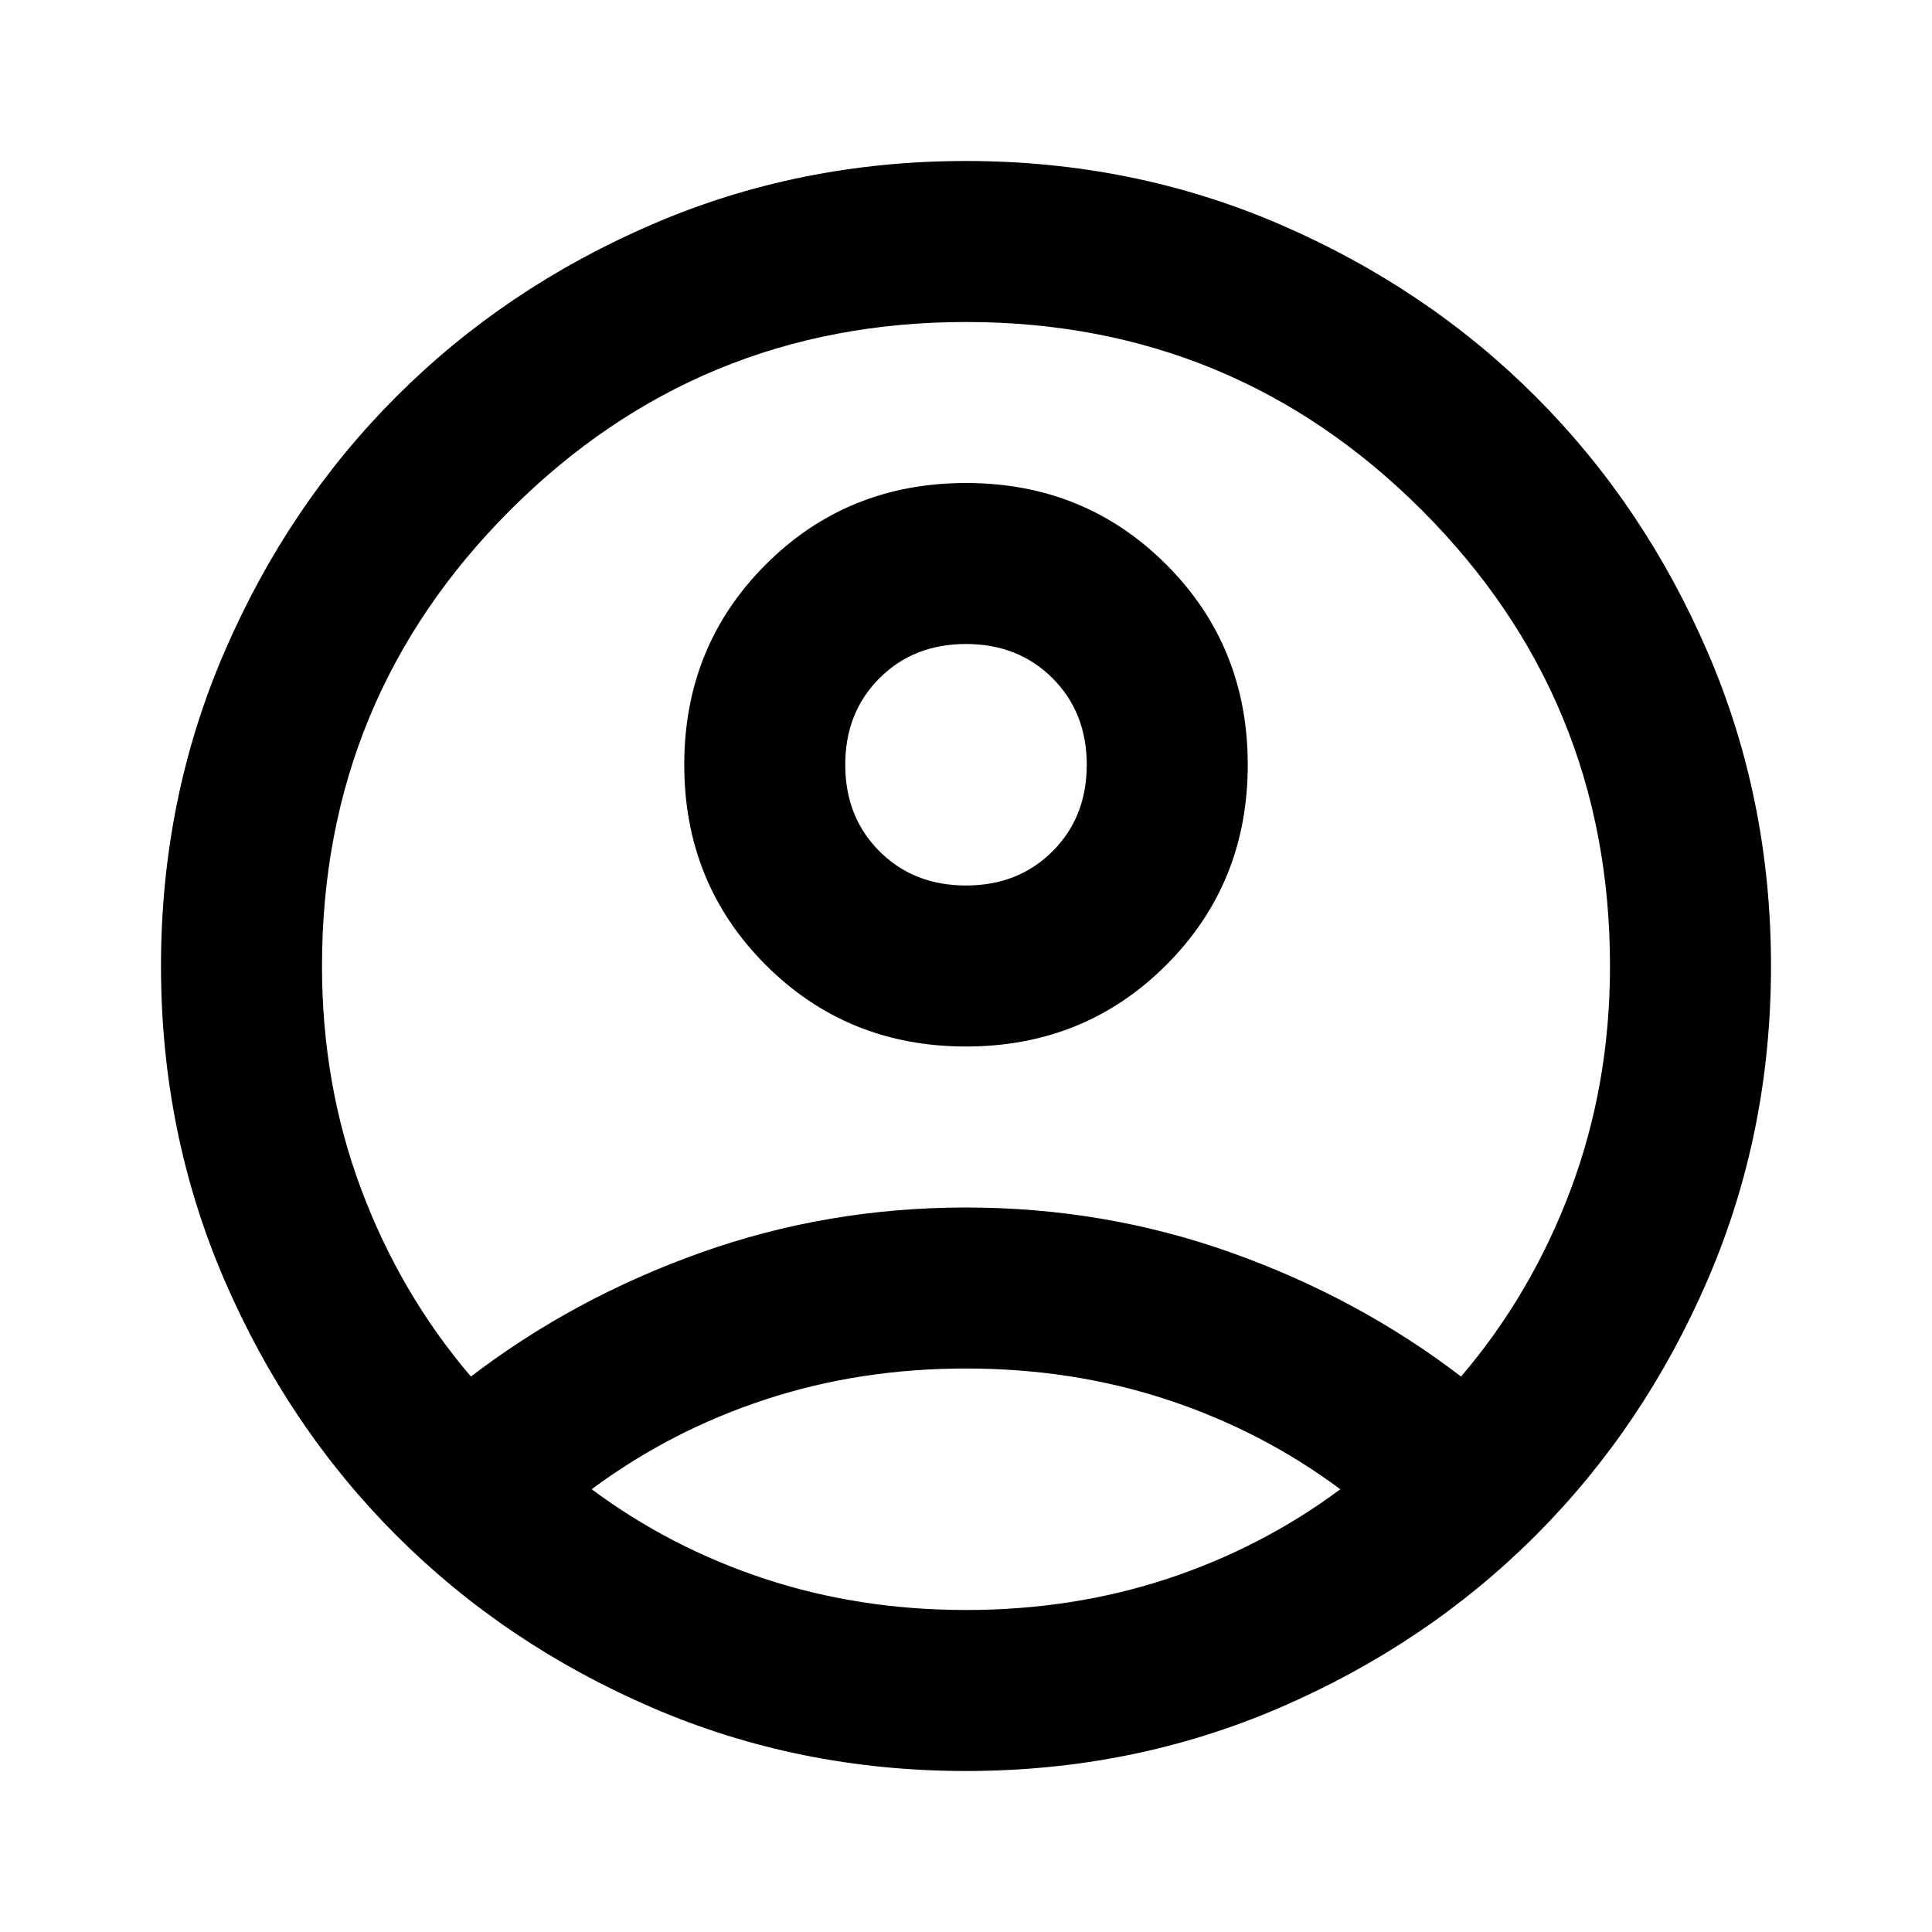
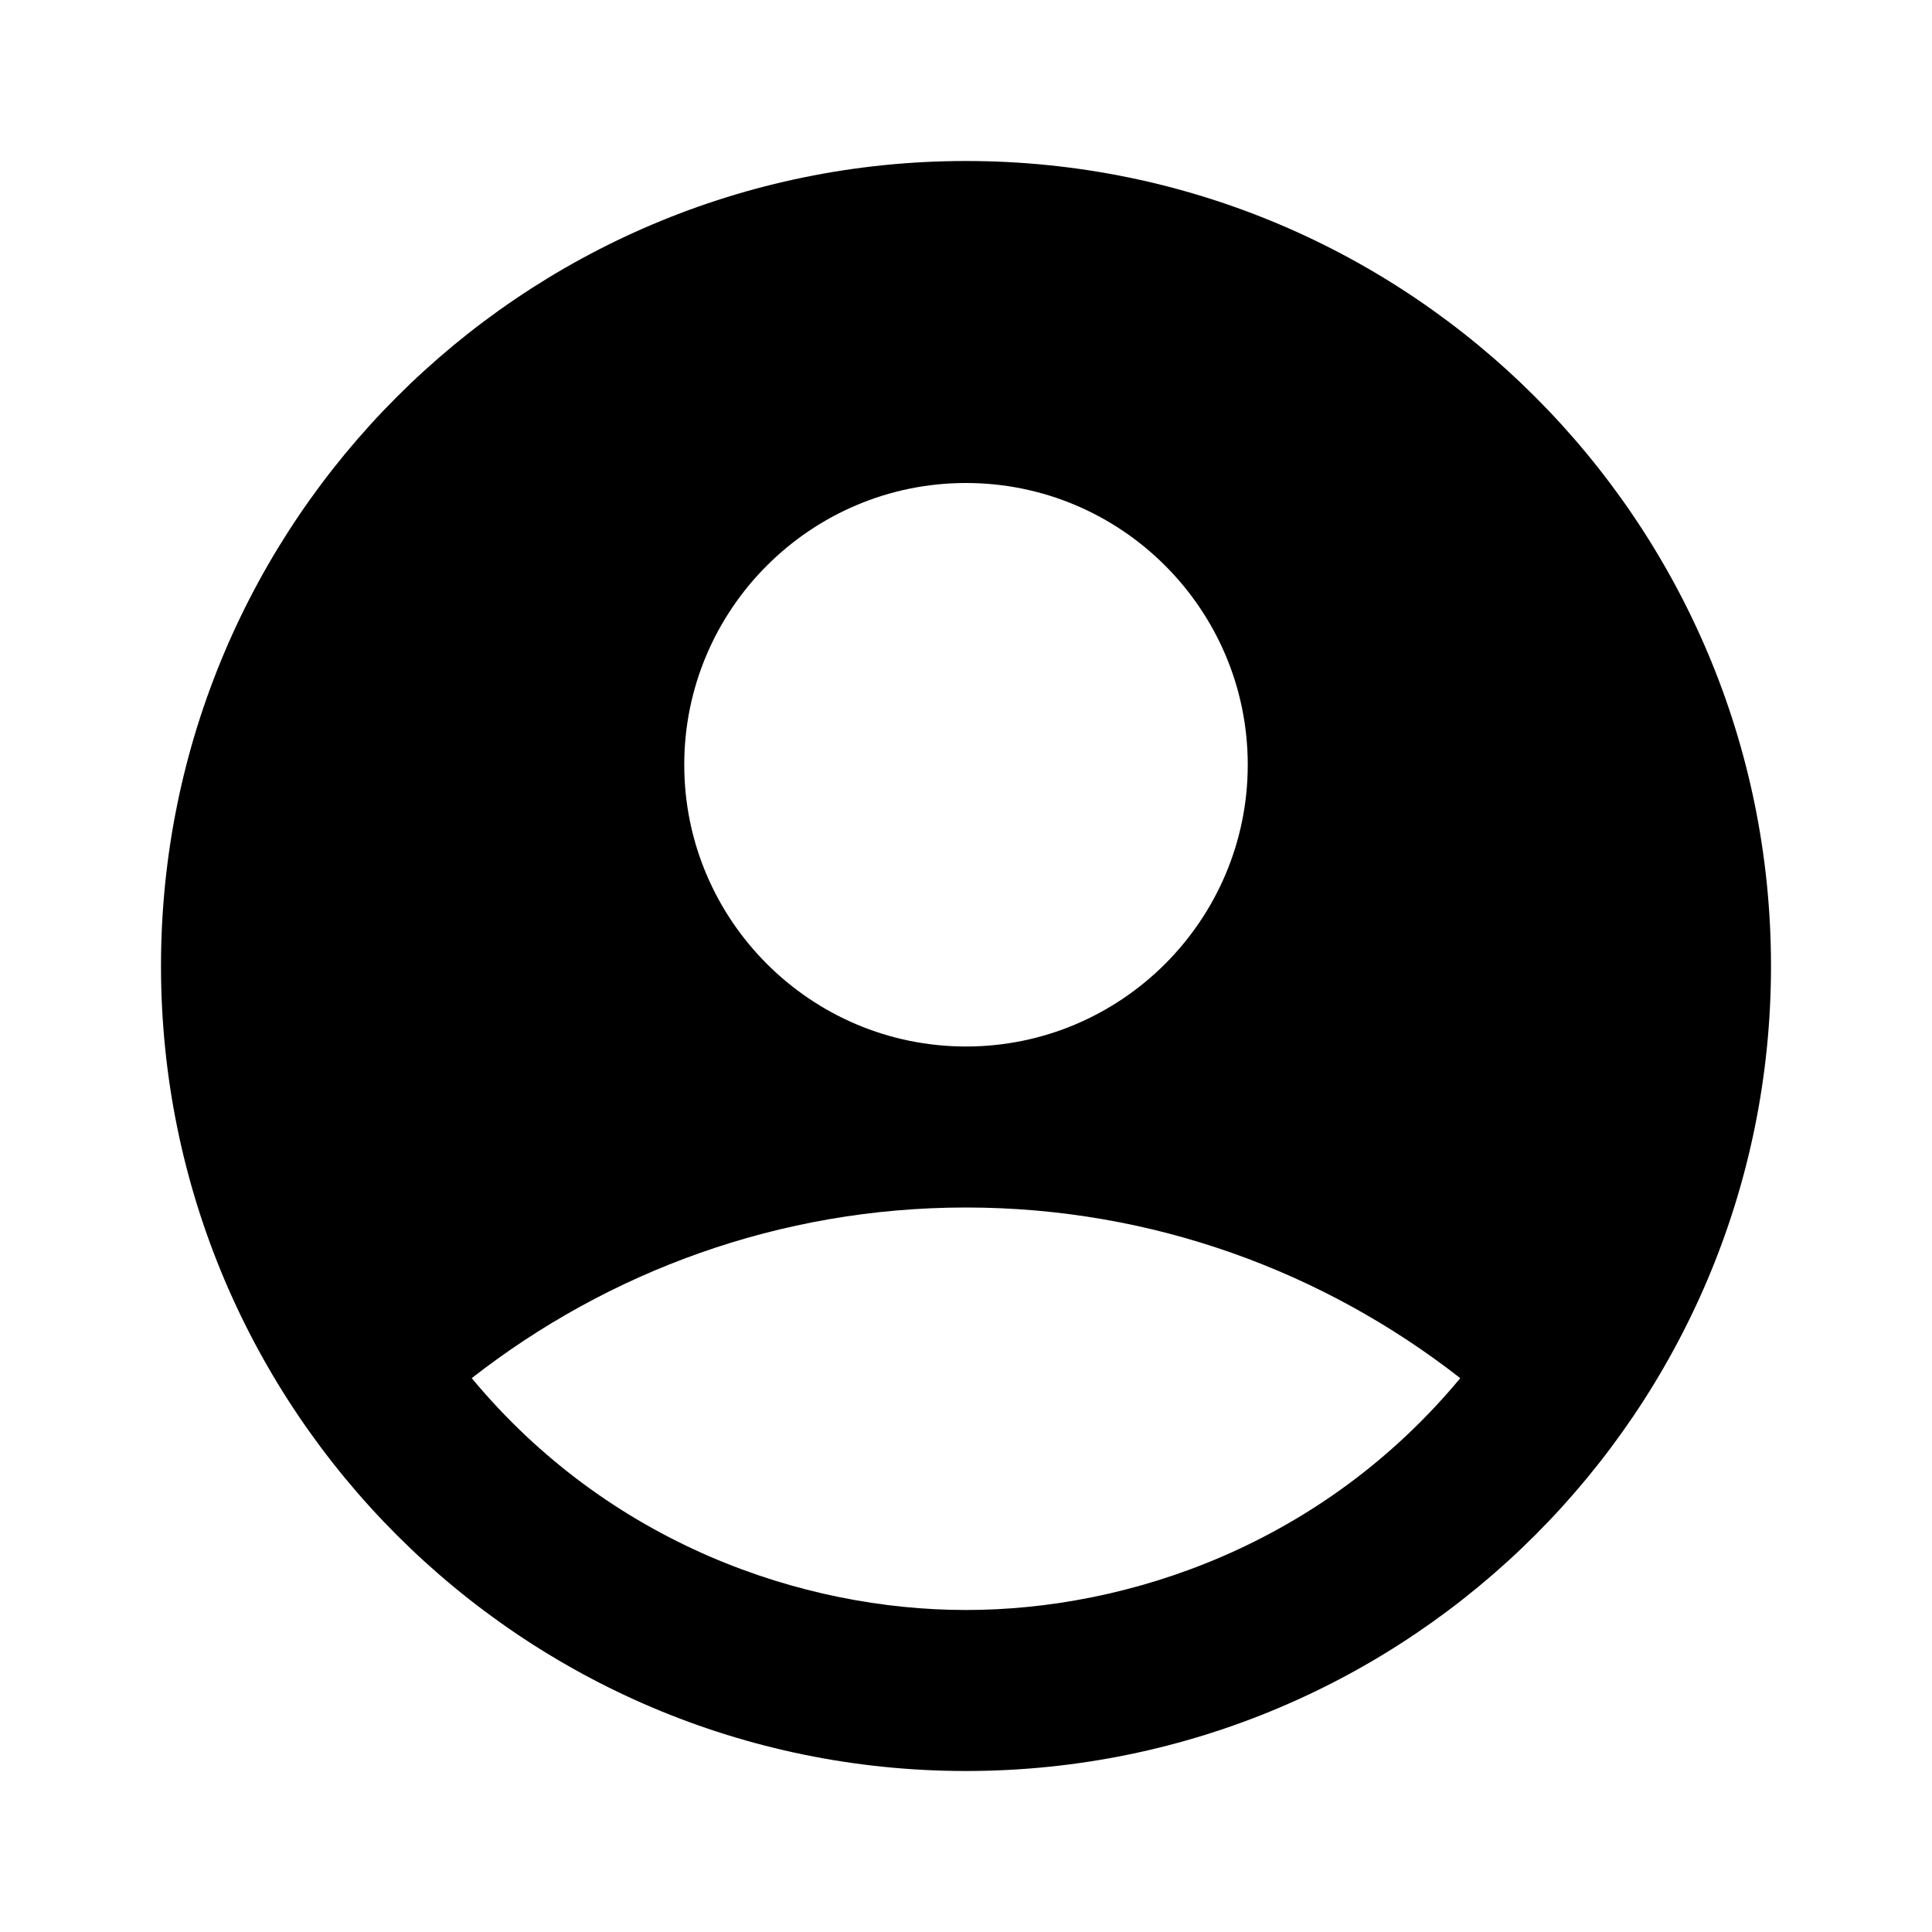
- <svg xmlns="http://www.w3.org/2000/svg" height="24" viewBox="0 -960 960 960" width="24">
-   <path d="M234-276q51-39 114-61.5T480-360q69 0 132 22.5T726-276q35-41 54.5-93T800-480q0-133-93.5-226.5T480-800q-133 0-226.5 93.5T160-480q0 59 19.5 111t54.5 93Zm246-164q-59 0-99.5-40.5T340-580q0-59 40.5-99.5T480-720q59 0 99.5 40.5T620-580q0 59-40.5 99.5T480-440Zm0 360q-83 0-156-31.5T197-197q-54-54-85.5-127T80-480q0-83 31.5-156T197-763q54-54 127-85.5T480-880q83 0 156 31.5T763-763q54 54 85.5 127T880-480q0 83-31.5 156T763-197q-54 54-127 85.5T480-80Zm0-80q53 0 100-15.5t86-44.5q-39-29-86-44.5T480-280q-53 0-100 15.5T294-220q39 29 86 44.5T480-160Zm0-360q26 0 43-17t17-43q0-26-17-43t-43-17q-26 0-43 17t-17 43q0 26 17 43t43 17Zm0-60Zm0 360Z" />
+ <svg xmlns="http://www.w3.org/2000/svg" enable-background="new 0 0 24 24" height="24px" viewBox="0 0 24 24" width="24px" fill="#000000">
+   <g>
+     <rect fill="none" height="24" width="24" />
+   </g>
+   <g>
+     <path d="M12 2C6.48 2 2 6.48 2 12s4.48 10 10 10 10-4.48 10-10S17.52 2 12 2zm0 4c1.93 0 3.5 1.57 3.5 3.5S13.93 13 12 13s-3.5-1.57-3.5-3.5S10.07 6 12 6zm0 14c-2.03 0-4.43-.82-6.14-2.88C7.55 15.8 9.68 15 12 15s4.45.8 6.14 2.12C16.43 19.18 14.03 20 12 20z" />
+   </g>
</svg>
